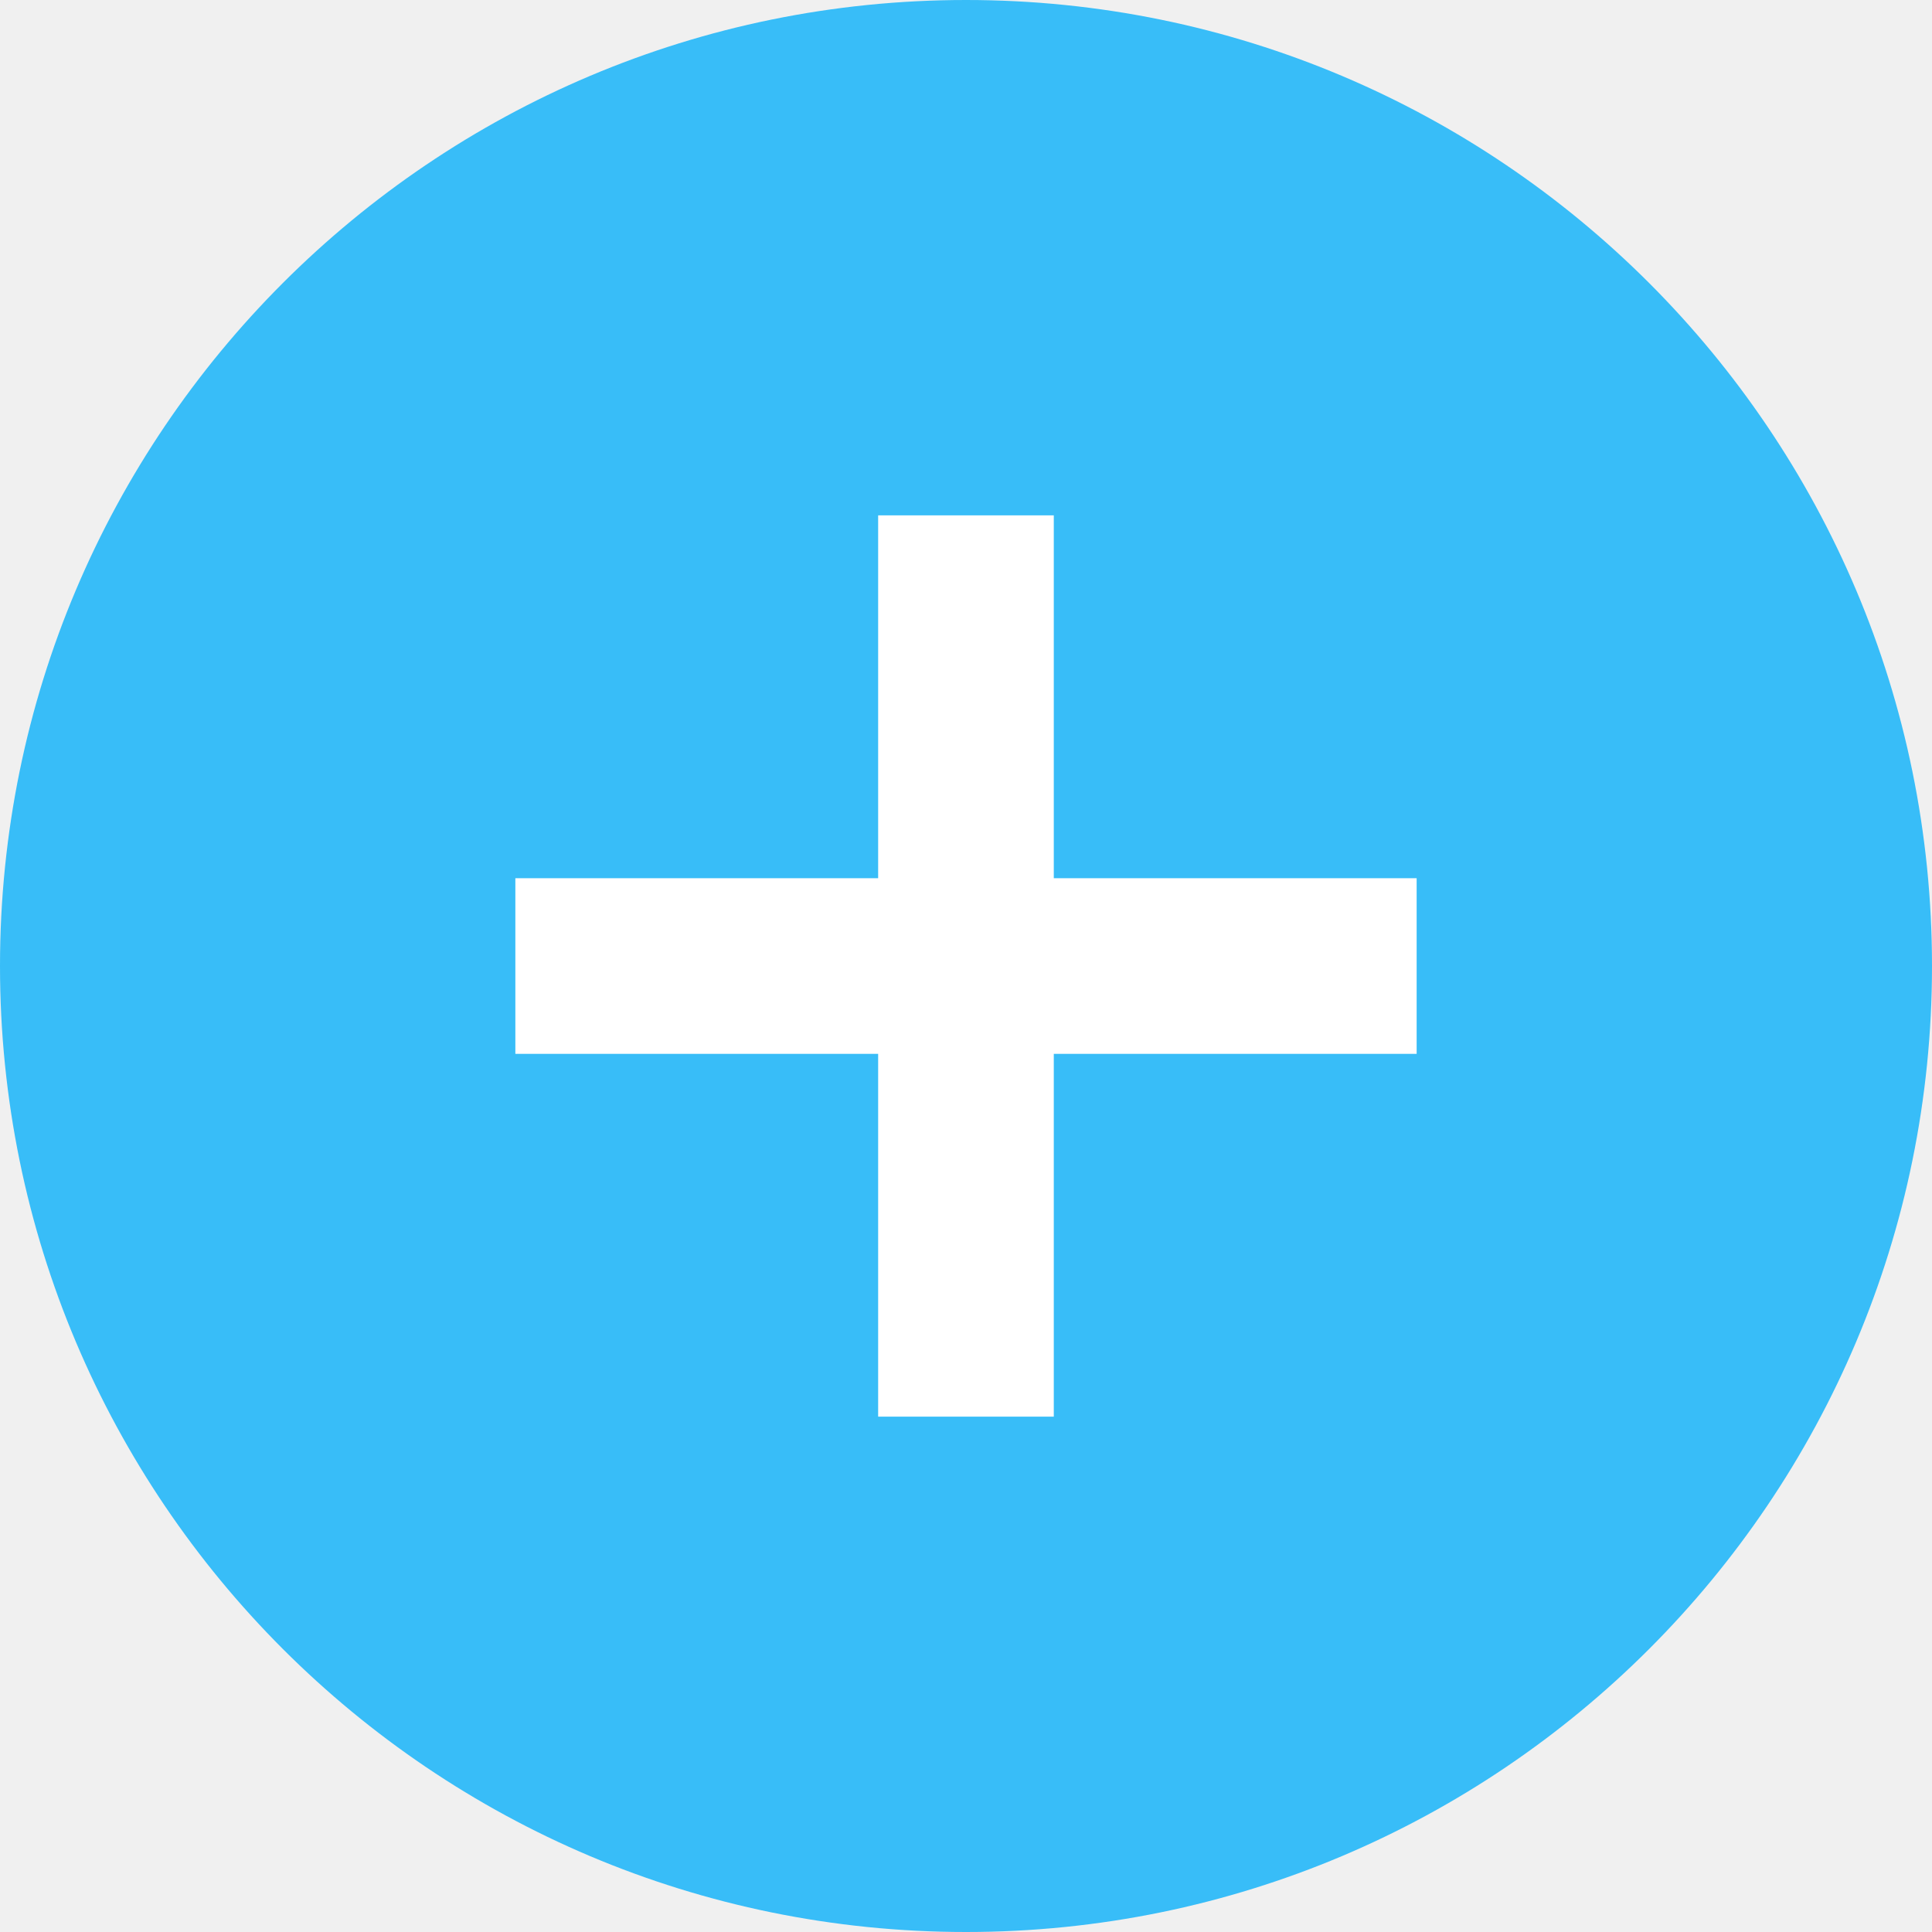
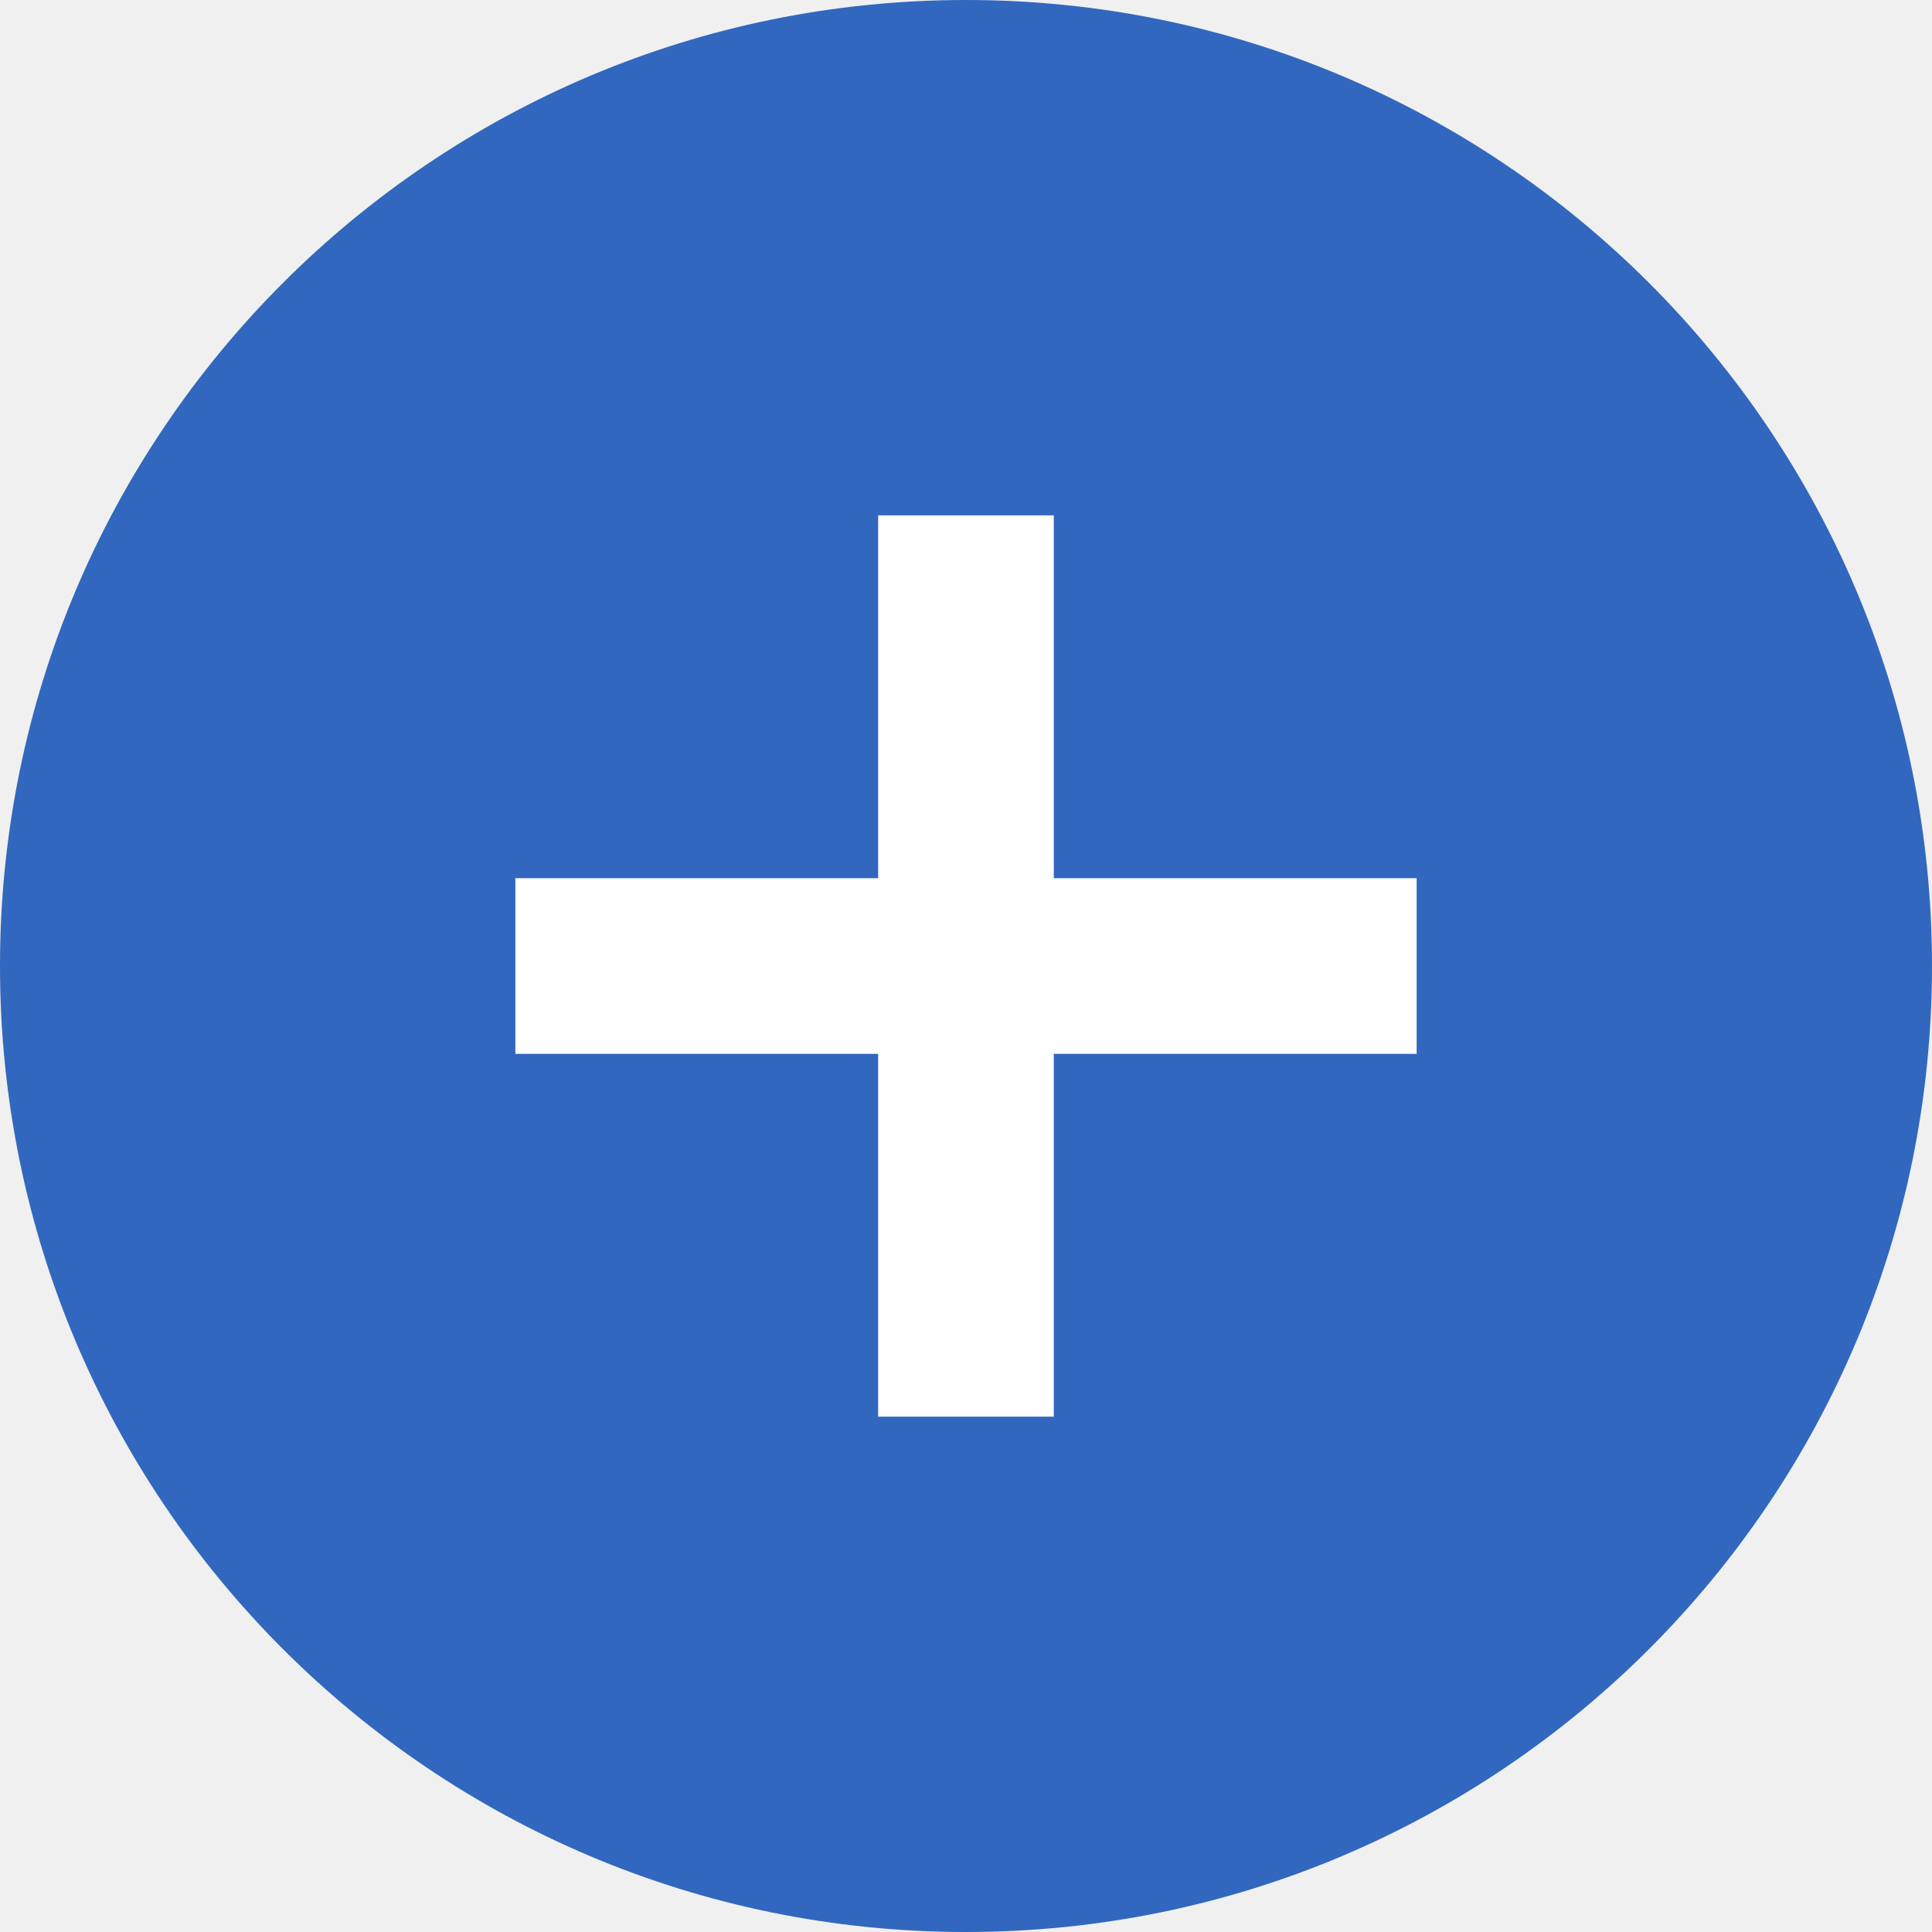
<svg xmlns="http://www.w3.org/2000/svg" id="Capa_1" data-name="Capa 1" viewBox="0 0 321.54 321.54">
  <defs>
-     <style>.cls-1{fill:#38bdf8;}.cls-2{fill:#fff;}</style>
+     <style>.cls-1{fill:#3167be;}.cls-2{fill:#fff;}</style>
  </defs>
  <circle class="cls-1" cx="160.77" cy="160.77" r="160.77" />
  <rect class="cls-2" x="146.15" y="85.77" width="29.23" height="150" />
  <rect class="cls-2" x="167.61" y="107.23" width="29.23" height="150" transform="translate(-21.46 343) rotate(-90)" />
</svg>
